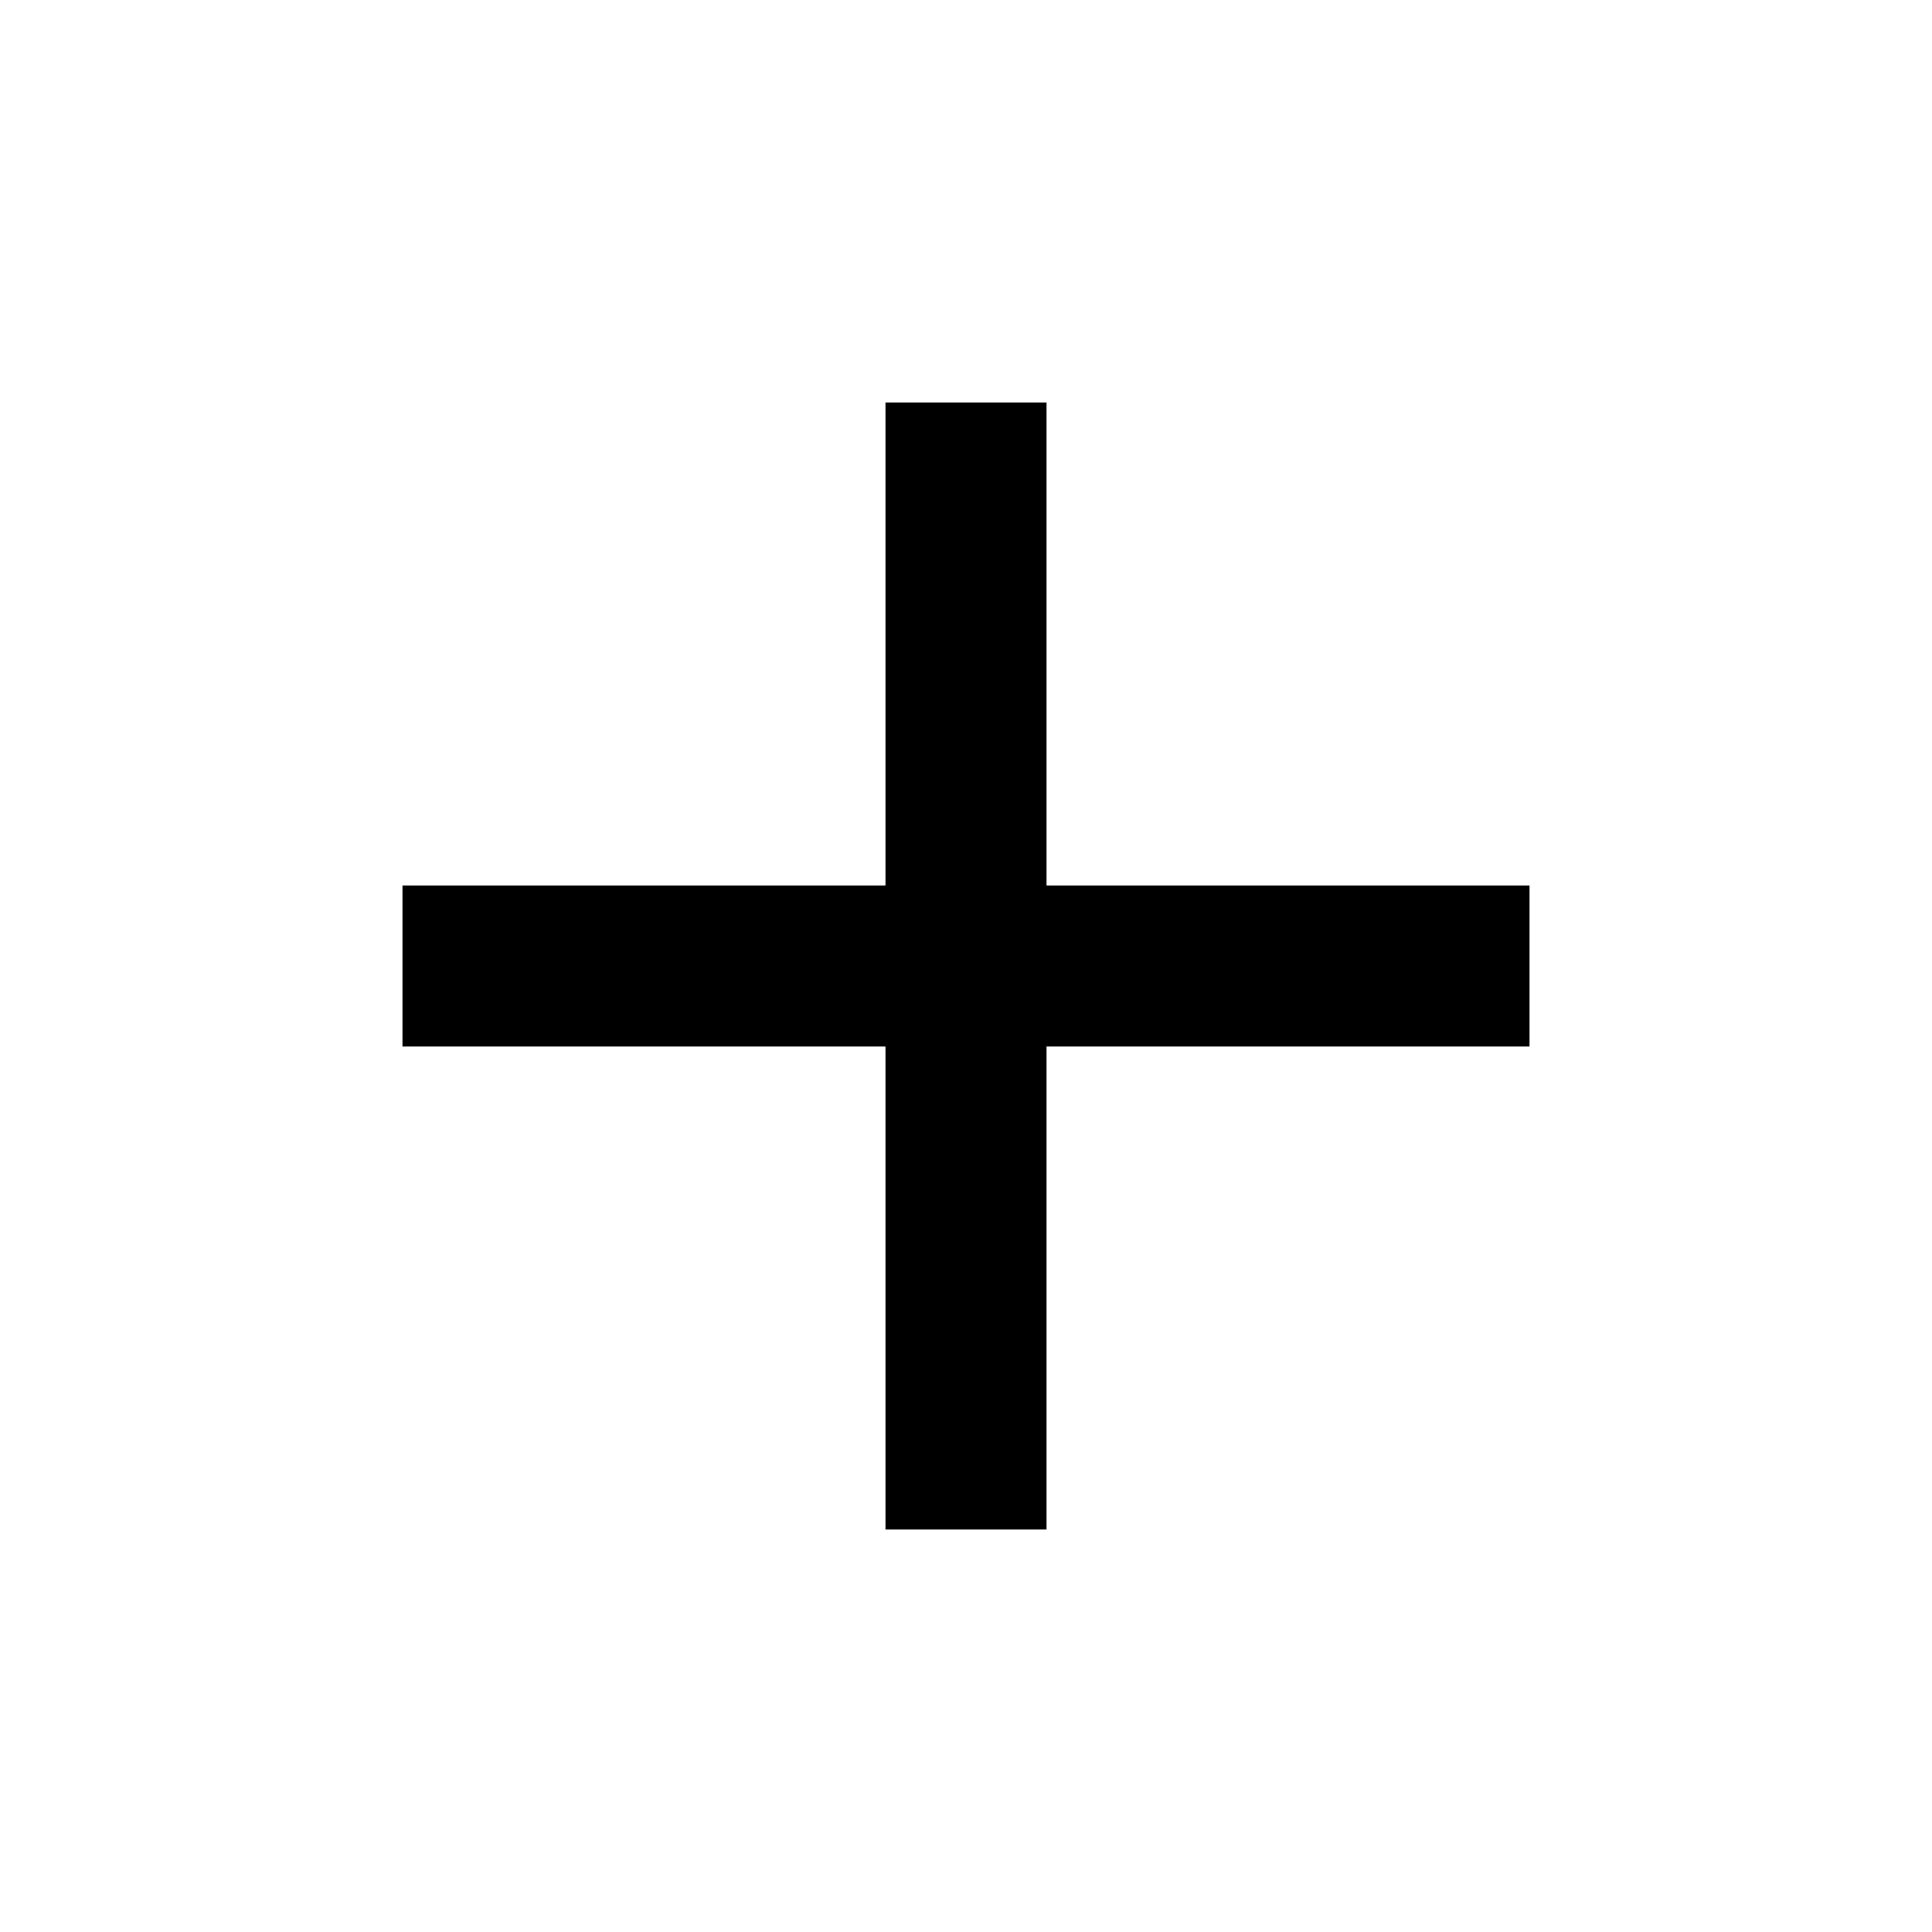
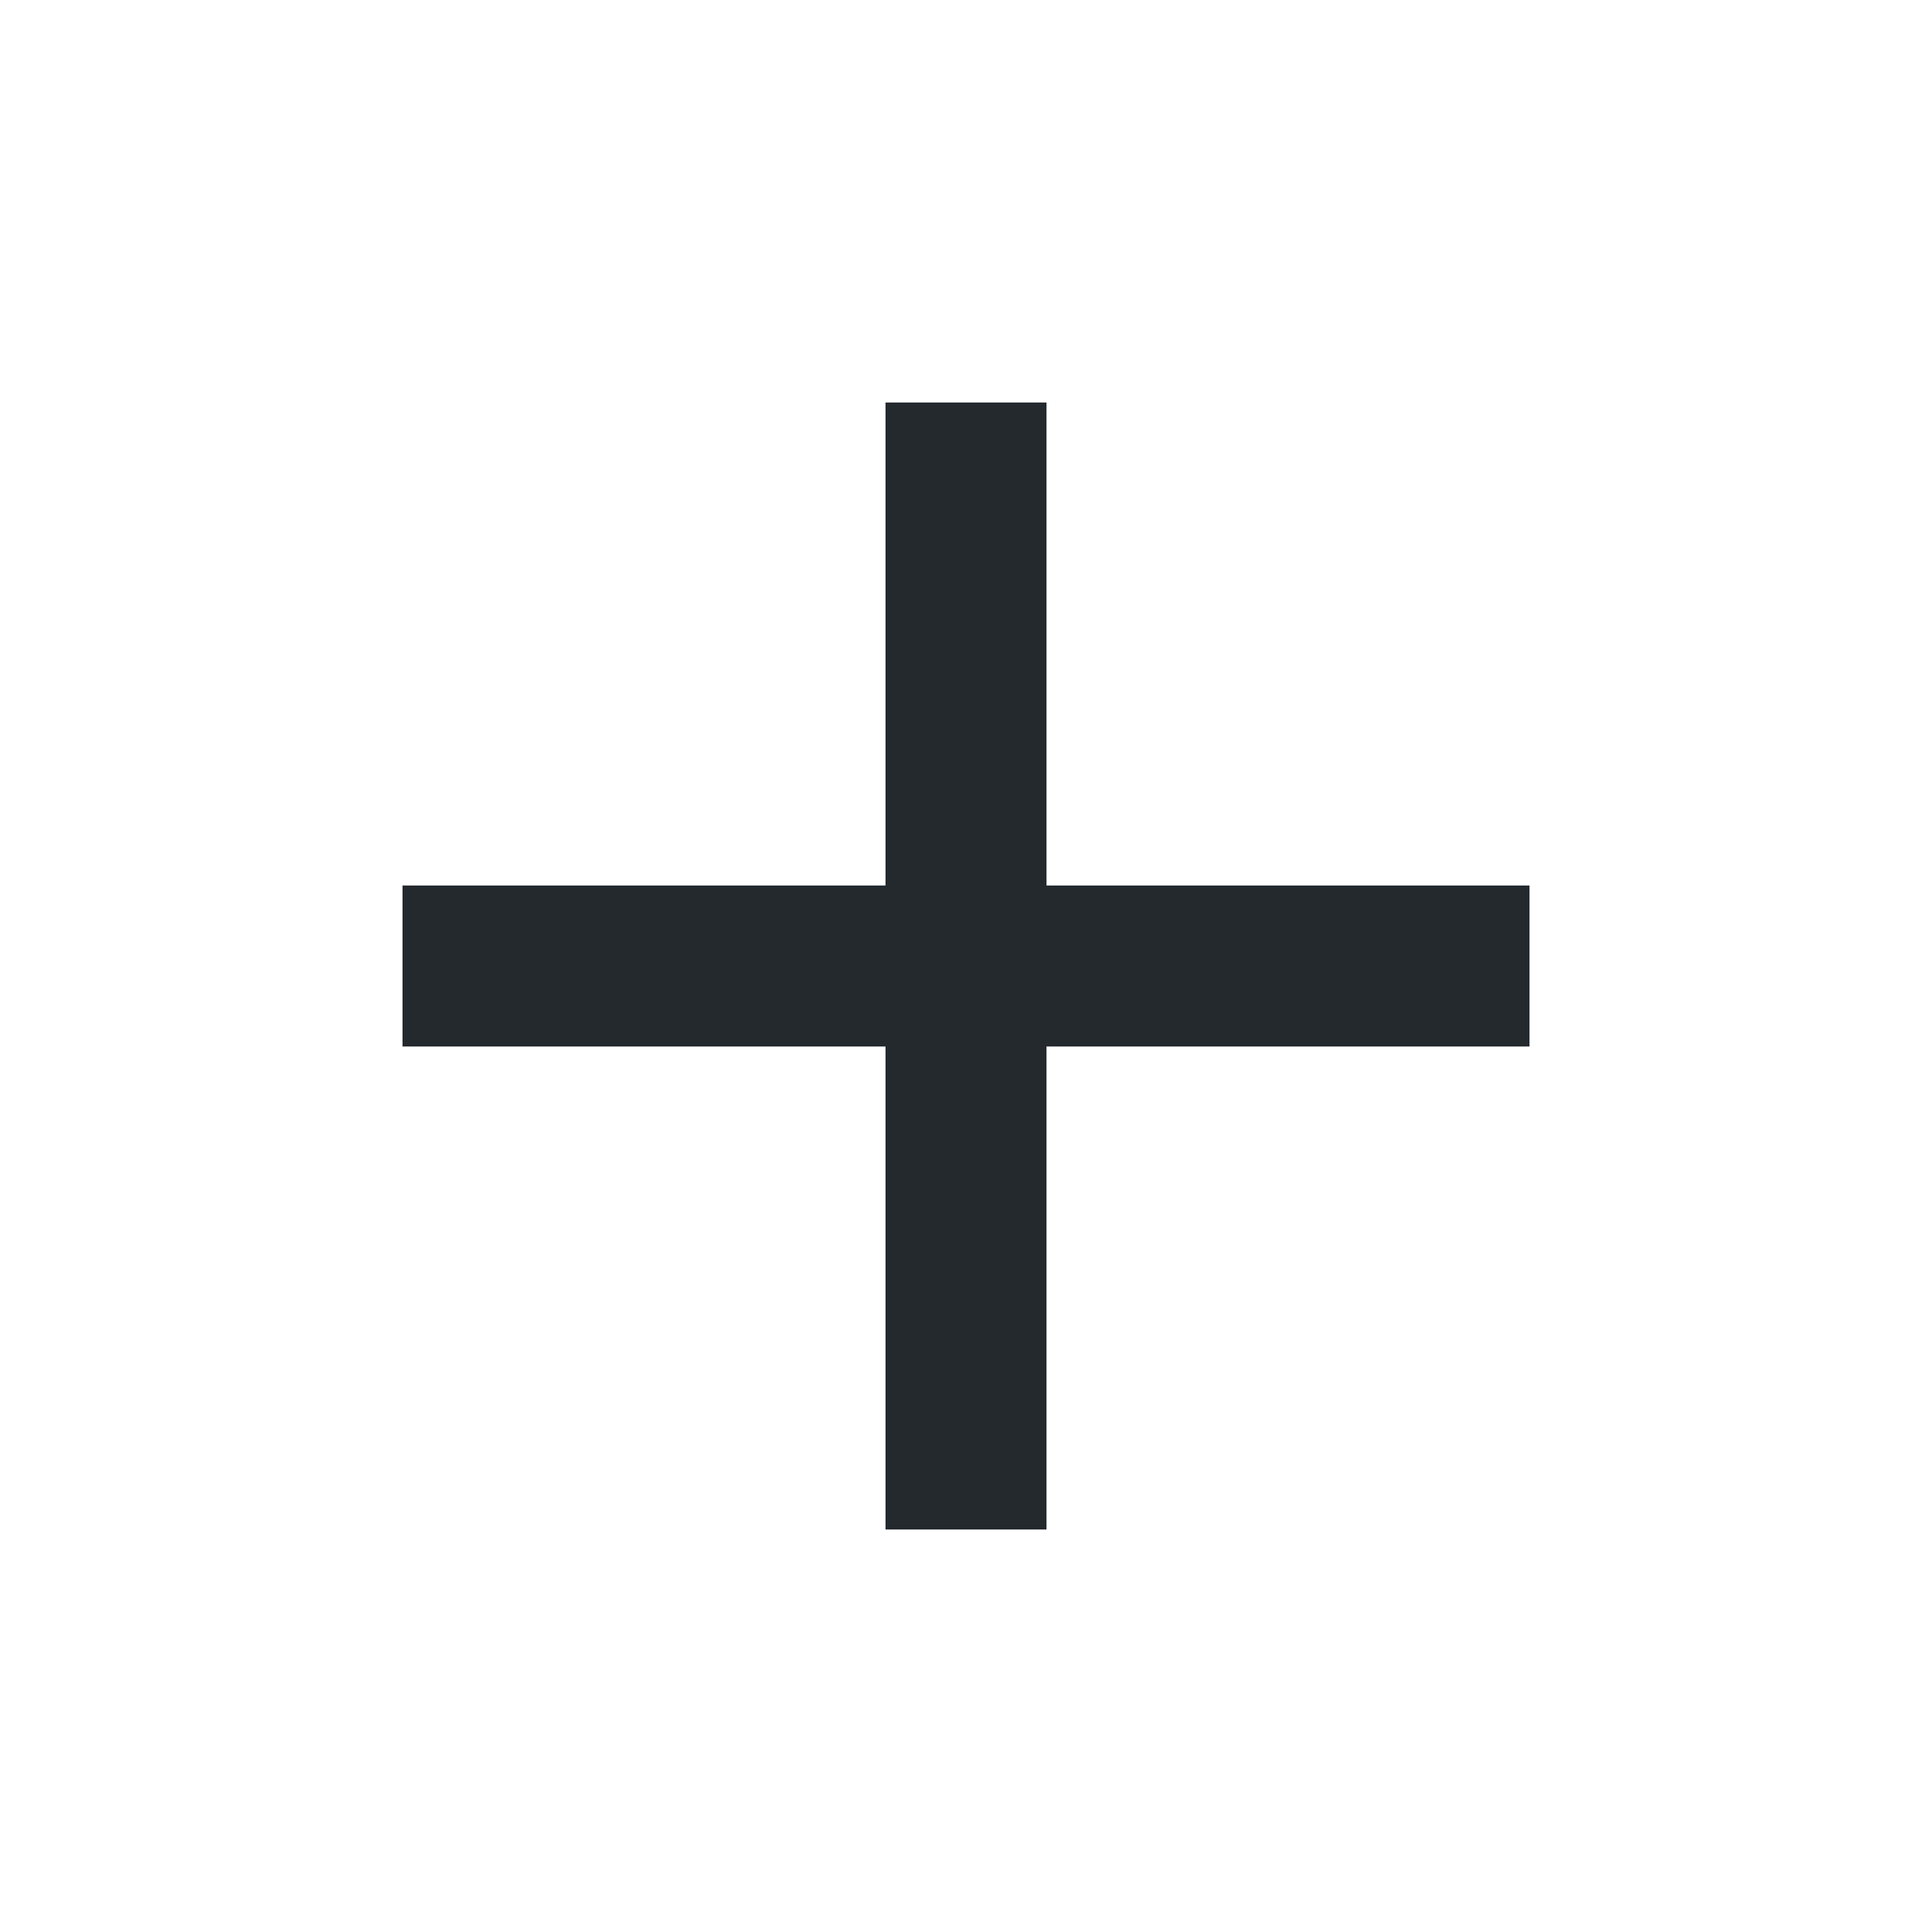
- <svg xmlns="http://www.w3.org/2000/svg" viewBox="0 0 24 24" fill="black" width="36px" height="36px">
+ <svg xmlns="http://www.w3.org/2000/svg" viewBox="0 0 24 24" fill="#24292e" width="36px" height="36px">
  <path d="M19 13h-6v6h-2v-6H5v-2h6V5h2v6h6v2z" />
  <path d="M0 0h24v24H0z" fill="none" />
</svg>
